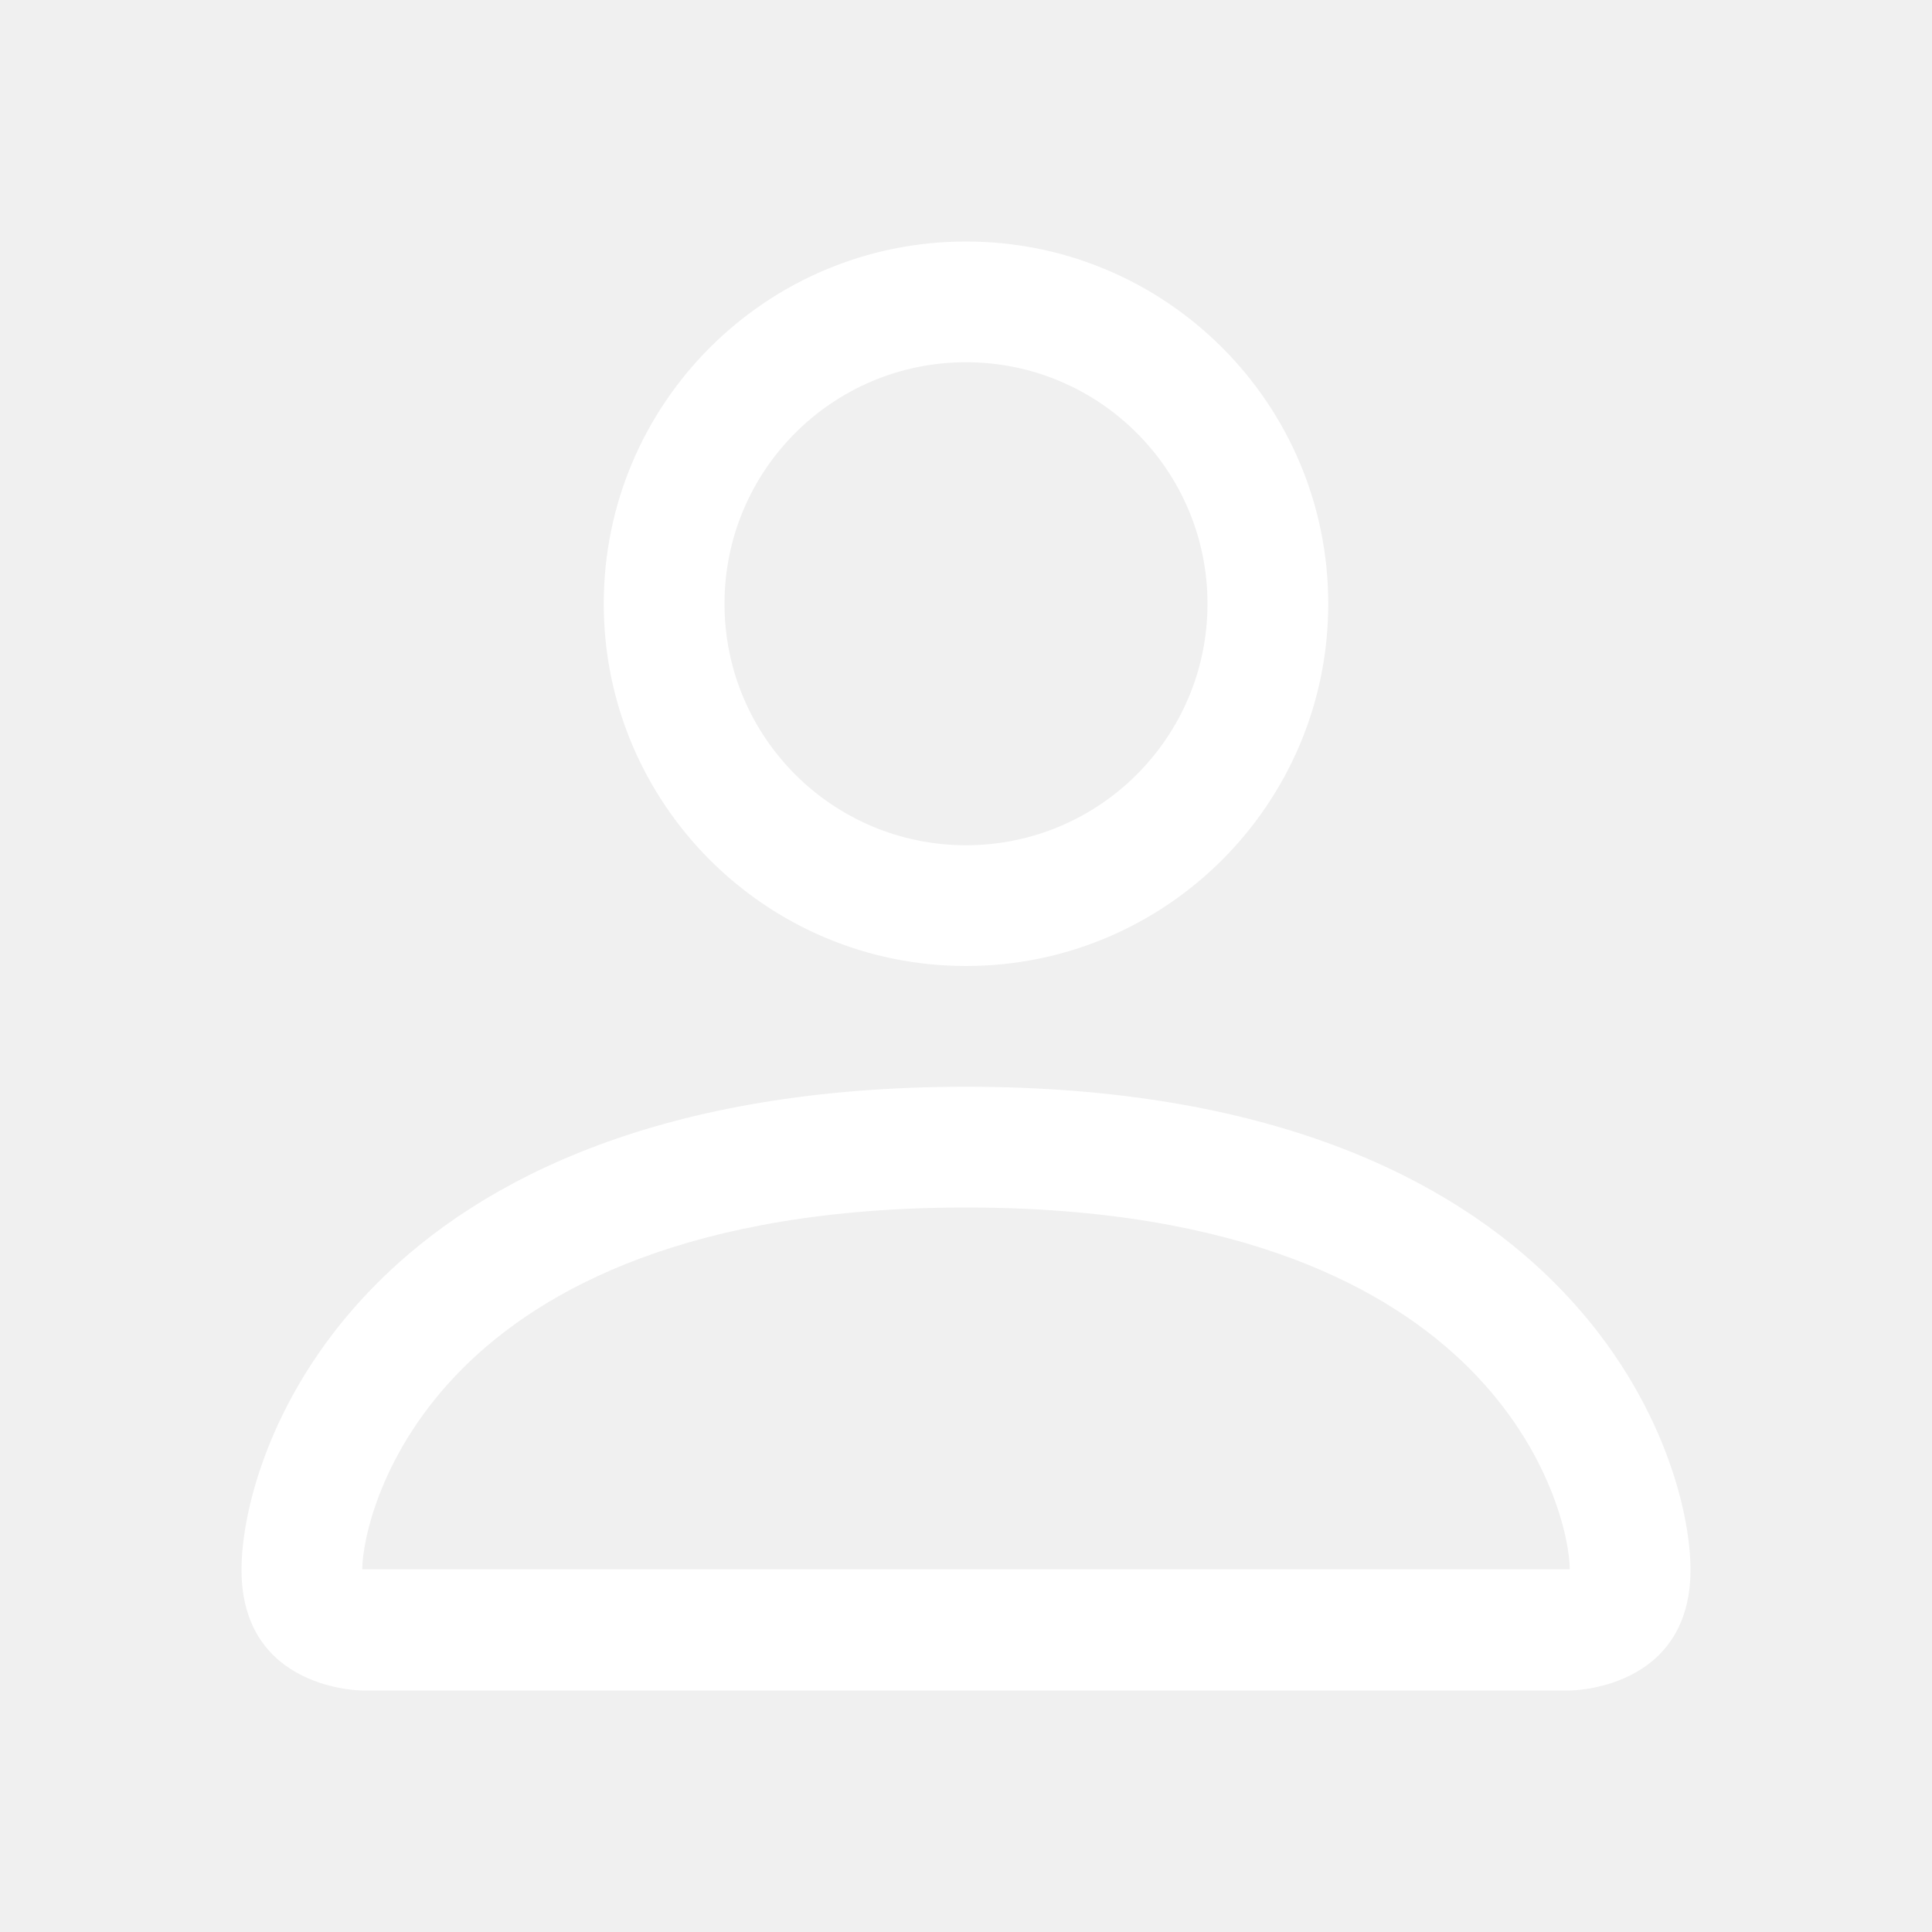
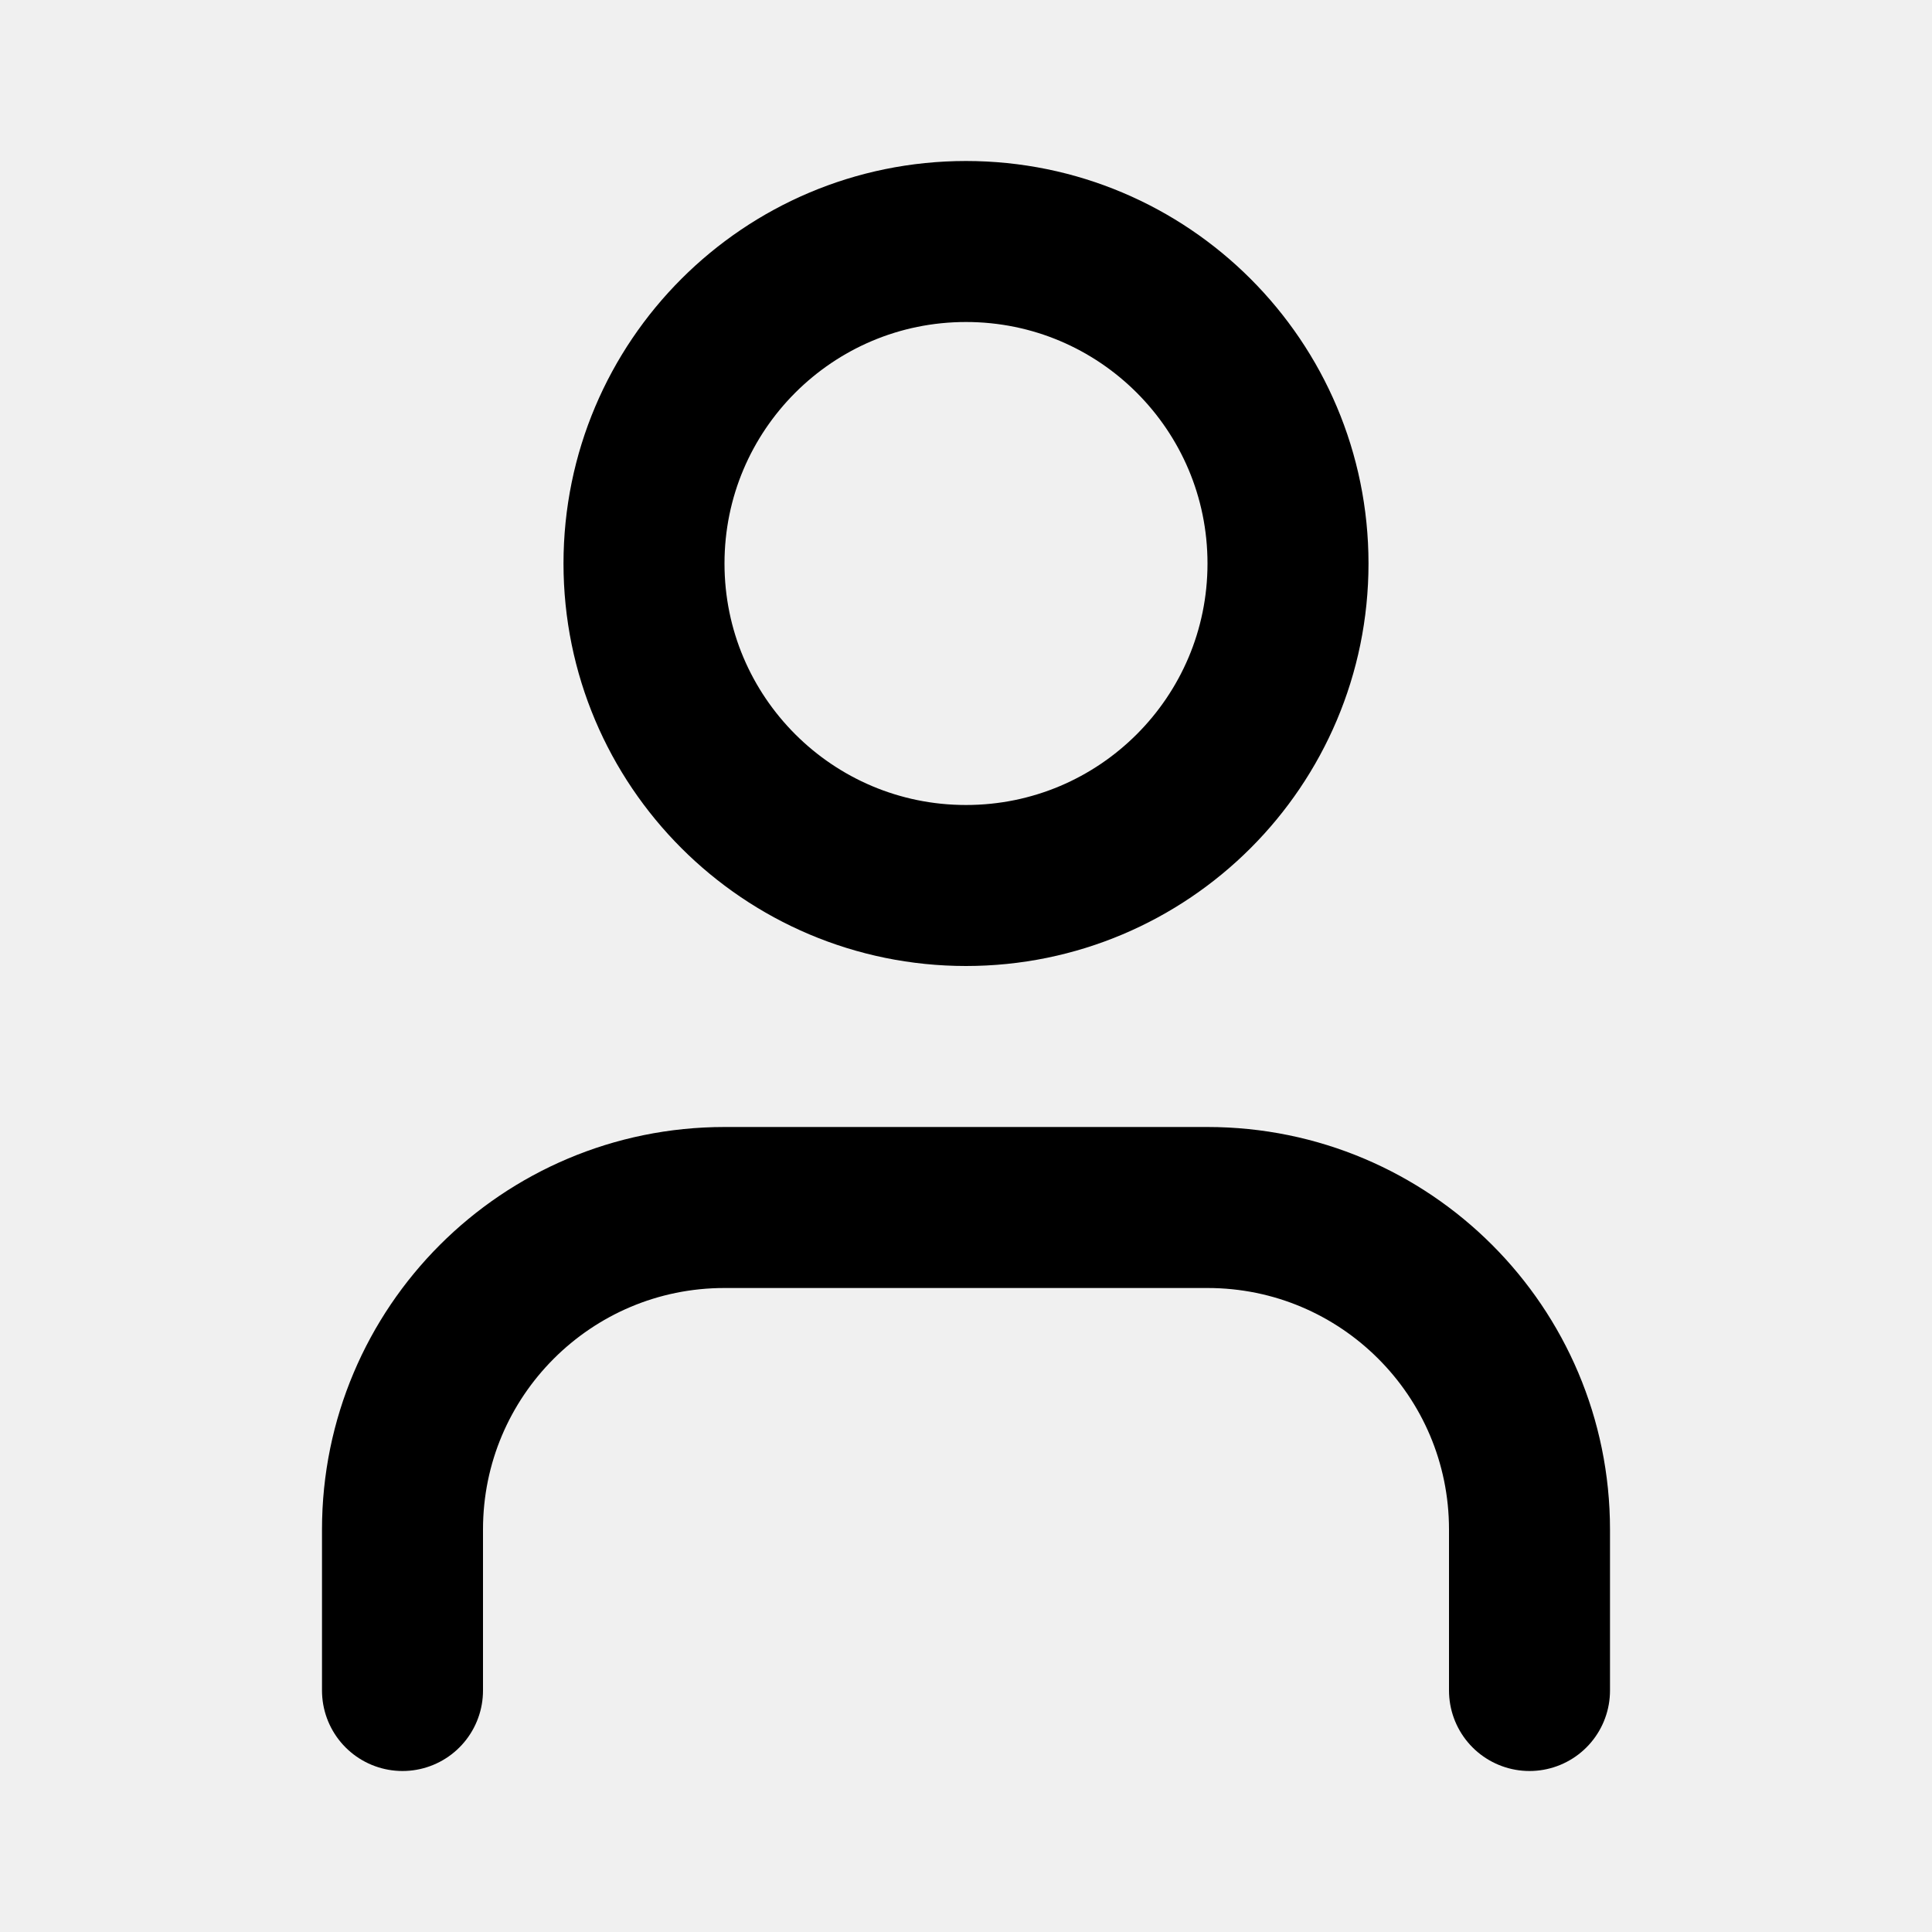
- <svg xmlns="http://www.w3.org/2000/svg" width="800px" height="800px" viewBox="0 0 16 16" fill="#ffffff" class="bi bi-person">
-   <path d="M8 8a3 3 0 1 0 0-6 3 3 0 0 0 0 6zm2-3a2 2 0 1 1-4 0 2 2 0 0 1 4 0zm4 8c0 1-1 1-1 1H3s-1 0-1-1 1-4 6-4 6 3 6 4zm-1-.004c-.001-.246-.154-.986-.832-1.664C11.516 10.68 10.289 10 8 10c-2.29 0-3.516.68-4.168 1.332-.678.678-.83 1.418-.832 1.664h10z" />
+ <svg xmlns="http://www.w3.org/2000/svg" width="24" height="24" viewBox="0 0 24 24" fill="none" stroke="currentColor" stroke-width="2" stroke-linecap="round" stroke-linejoin="round" aria-hidden="true">
+   <path d="M19 21v-2a4 4 0 0 0-4-4H9a4 4 0 0 0-4 4v2" />
+   <circle cx="12" cy="7" r="4" />
</svg>
